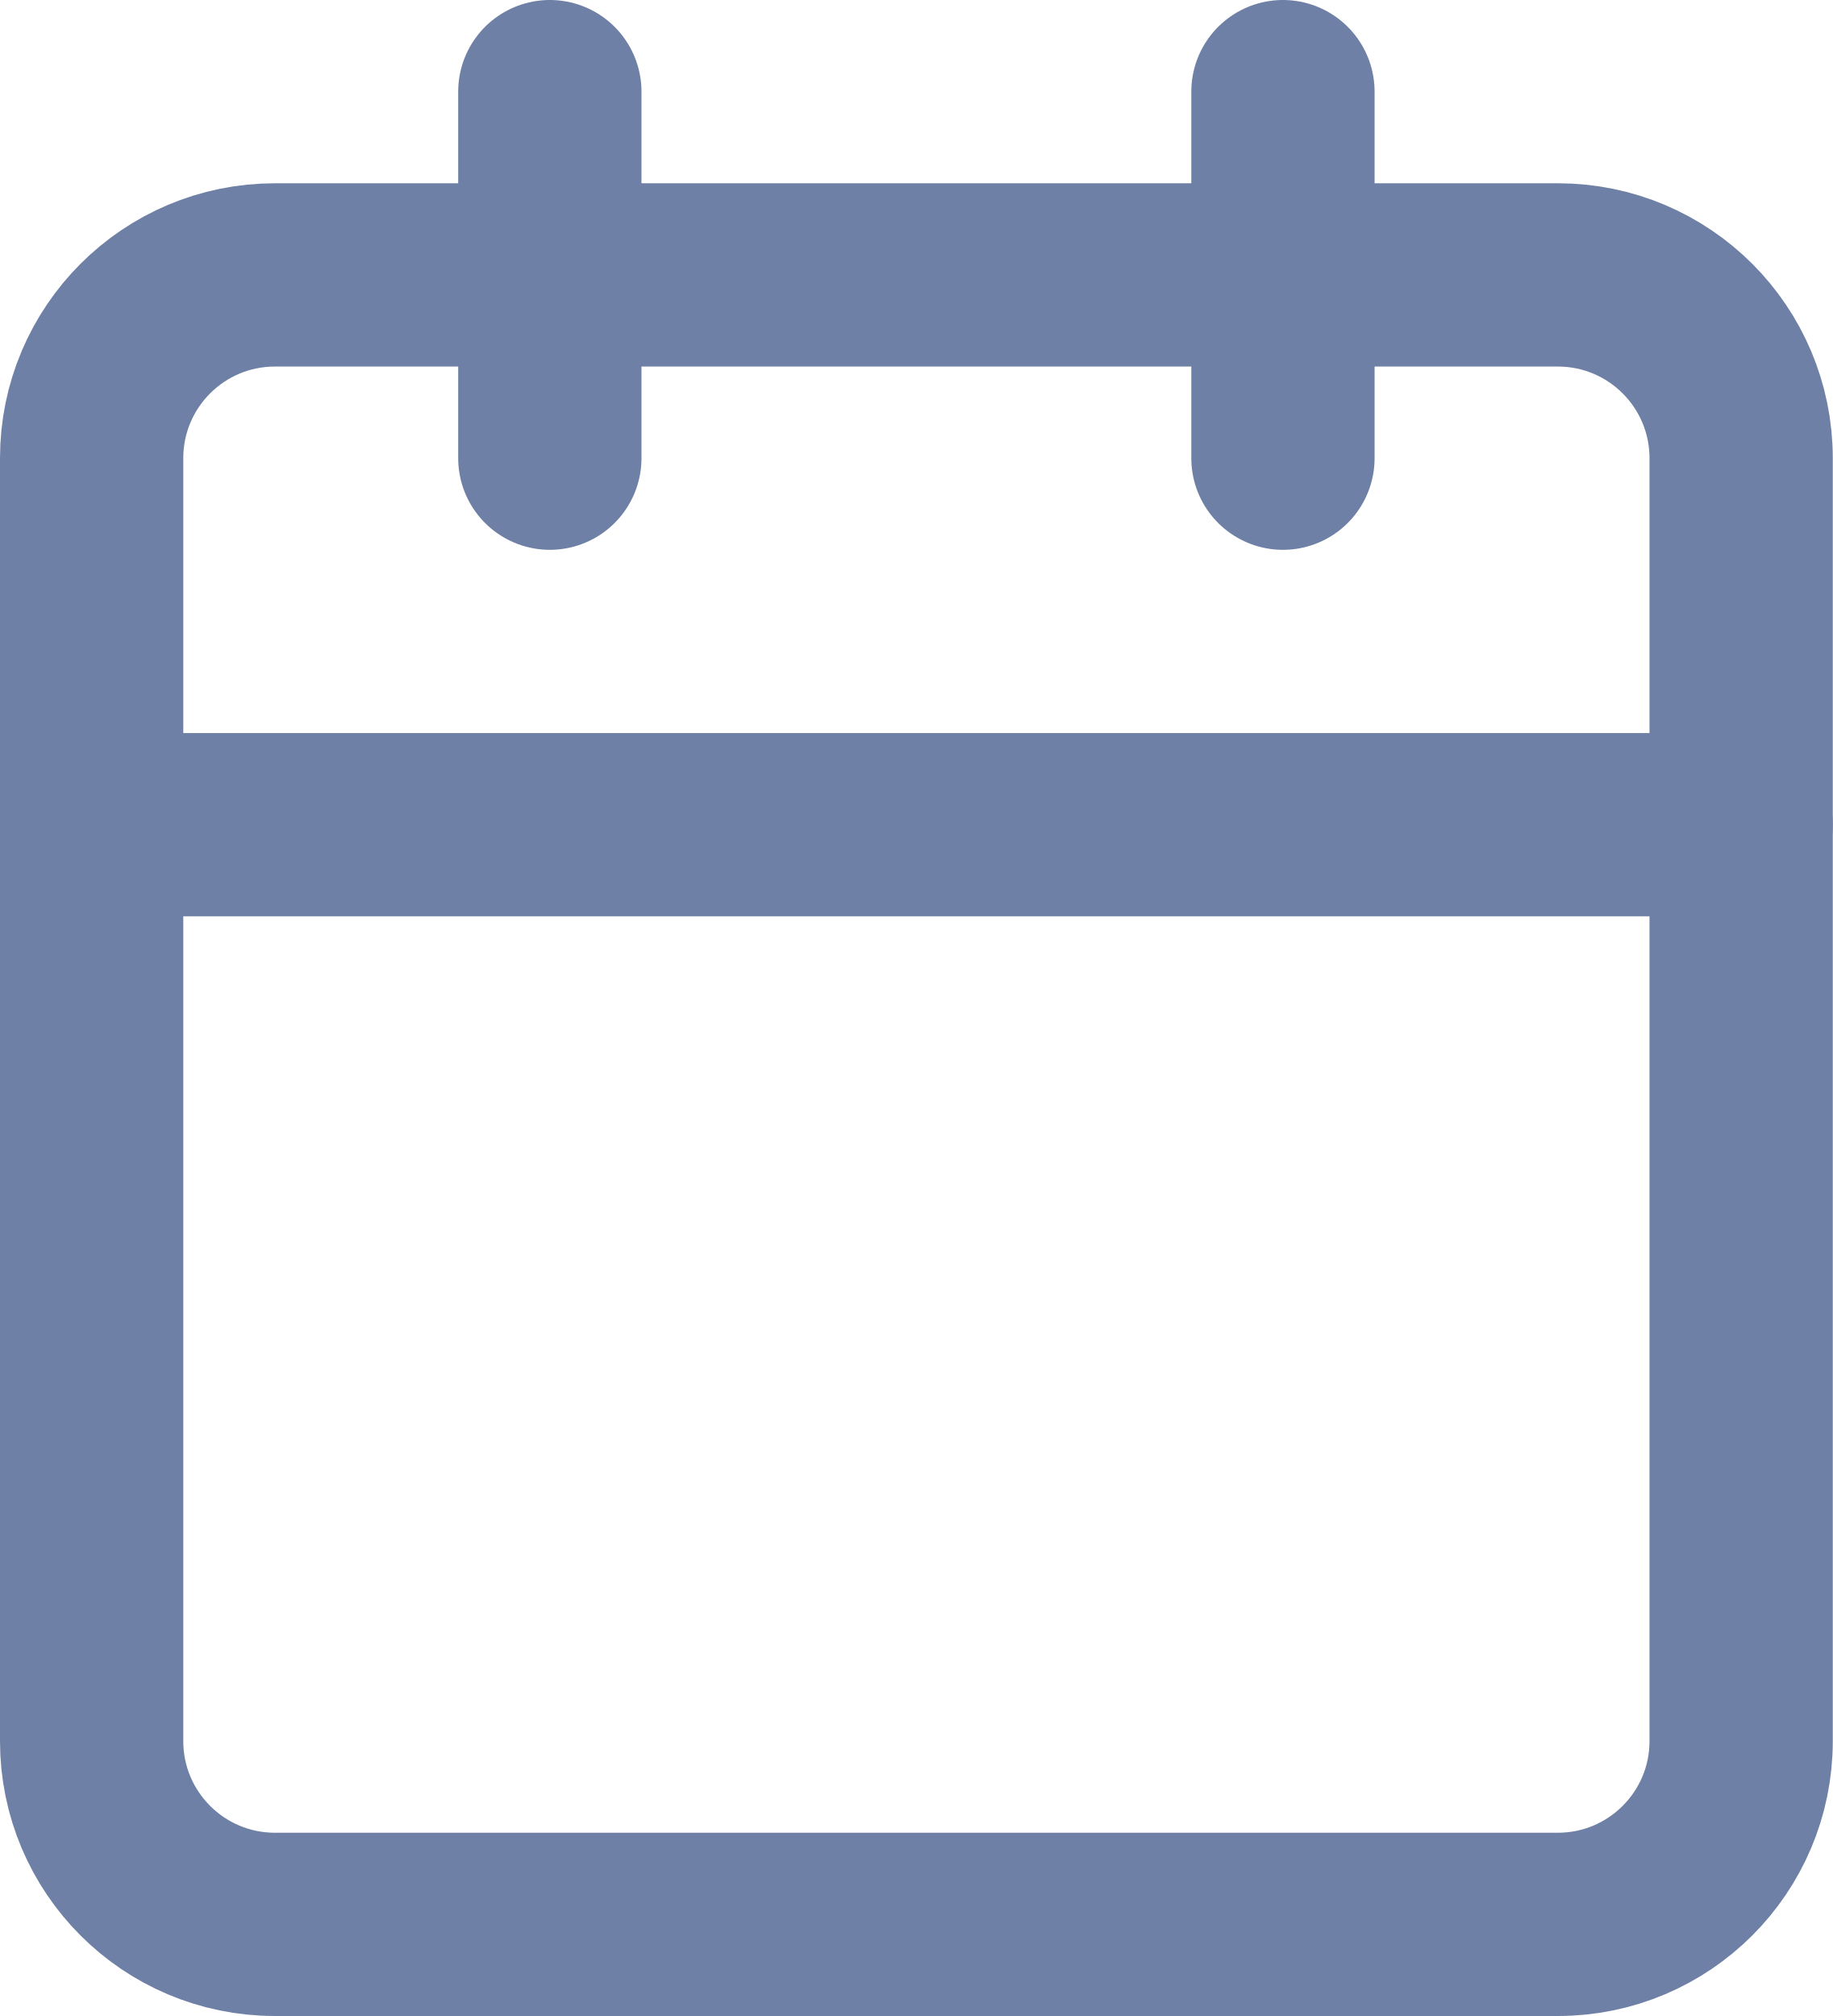
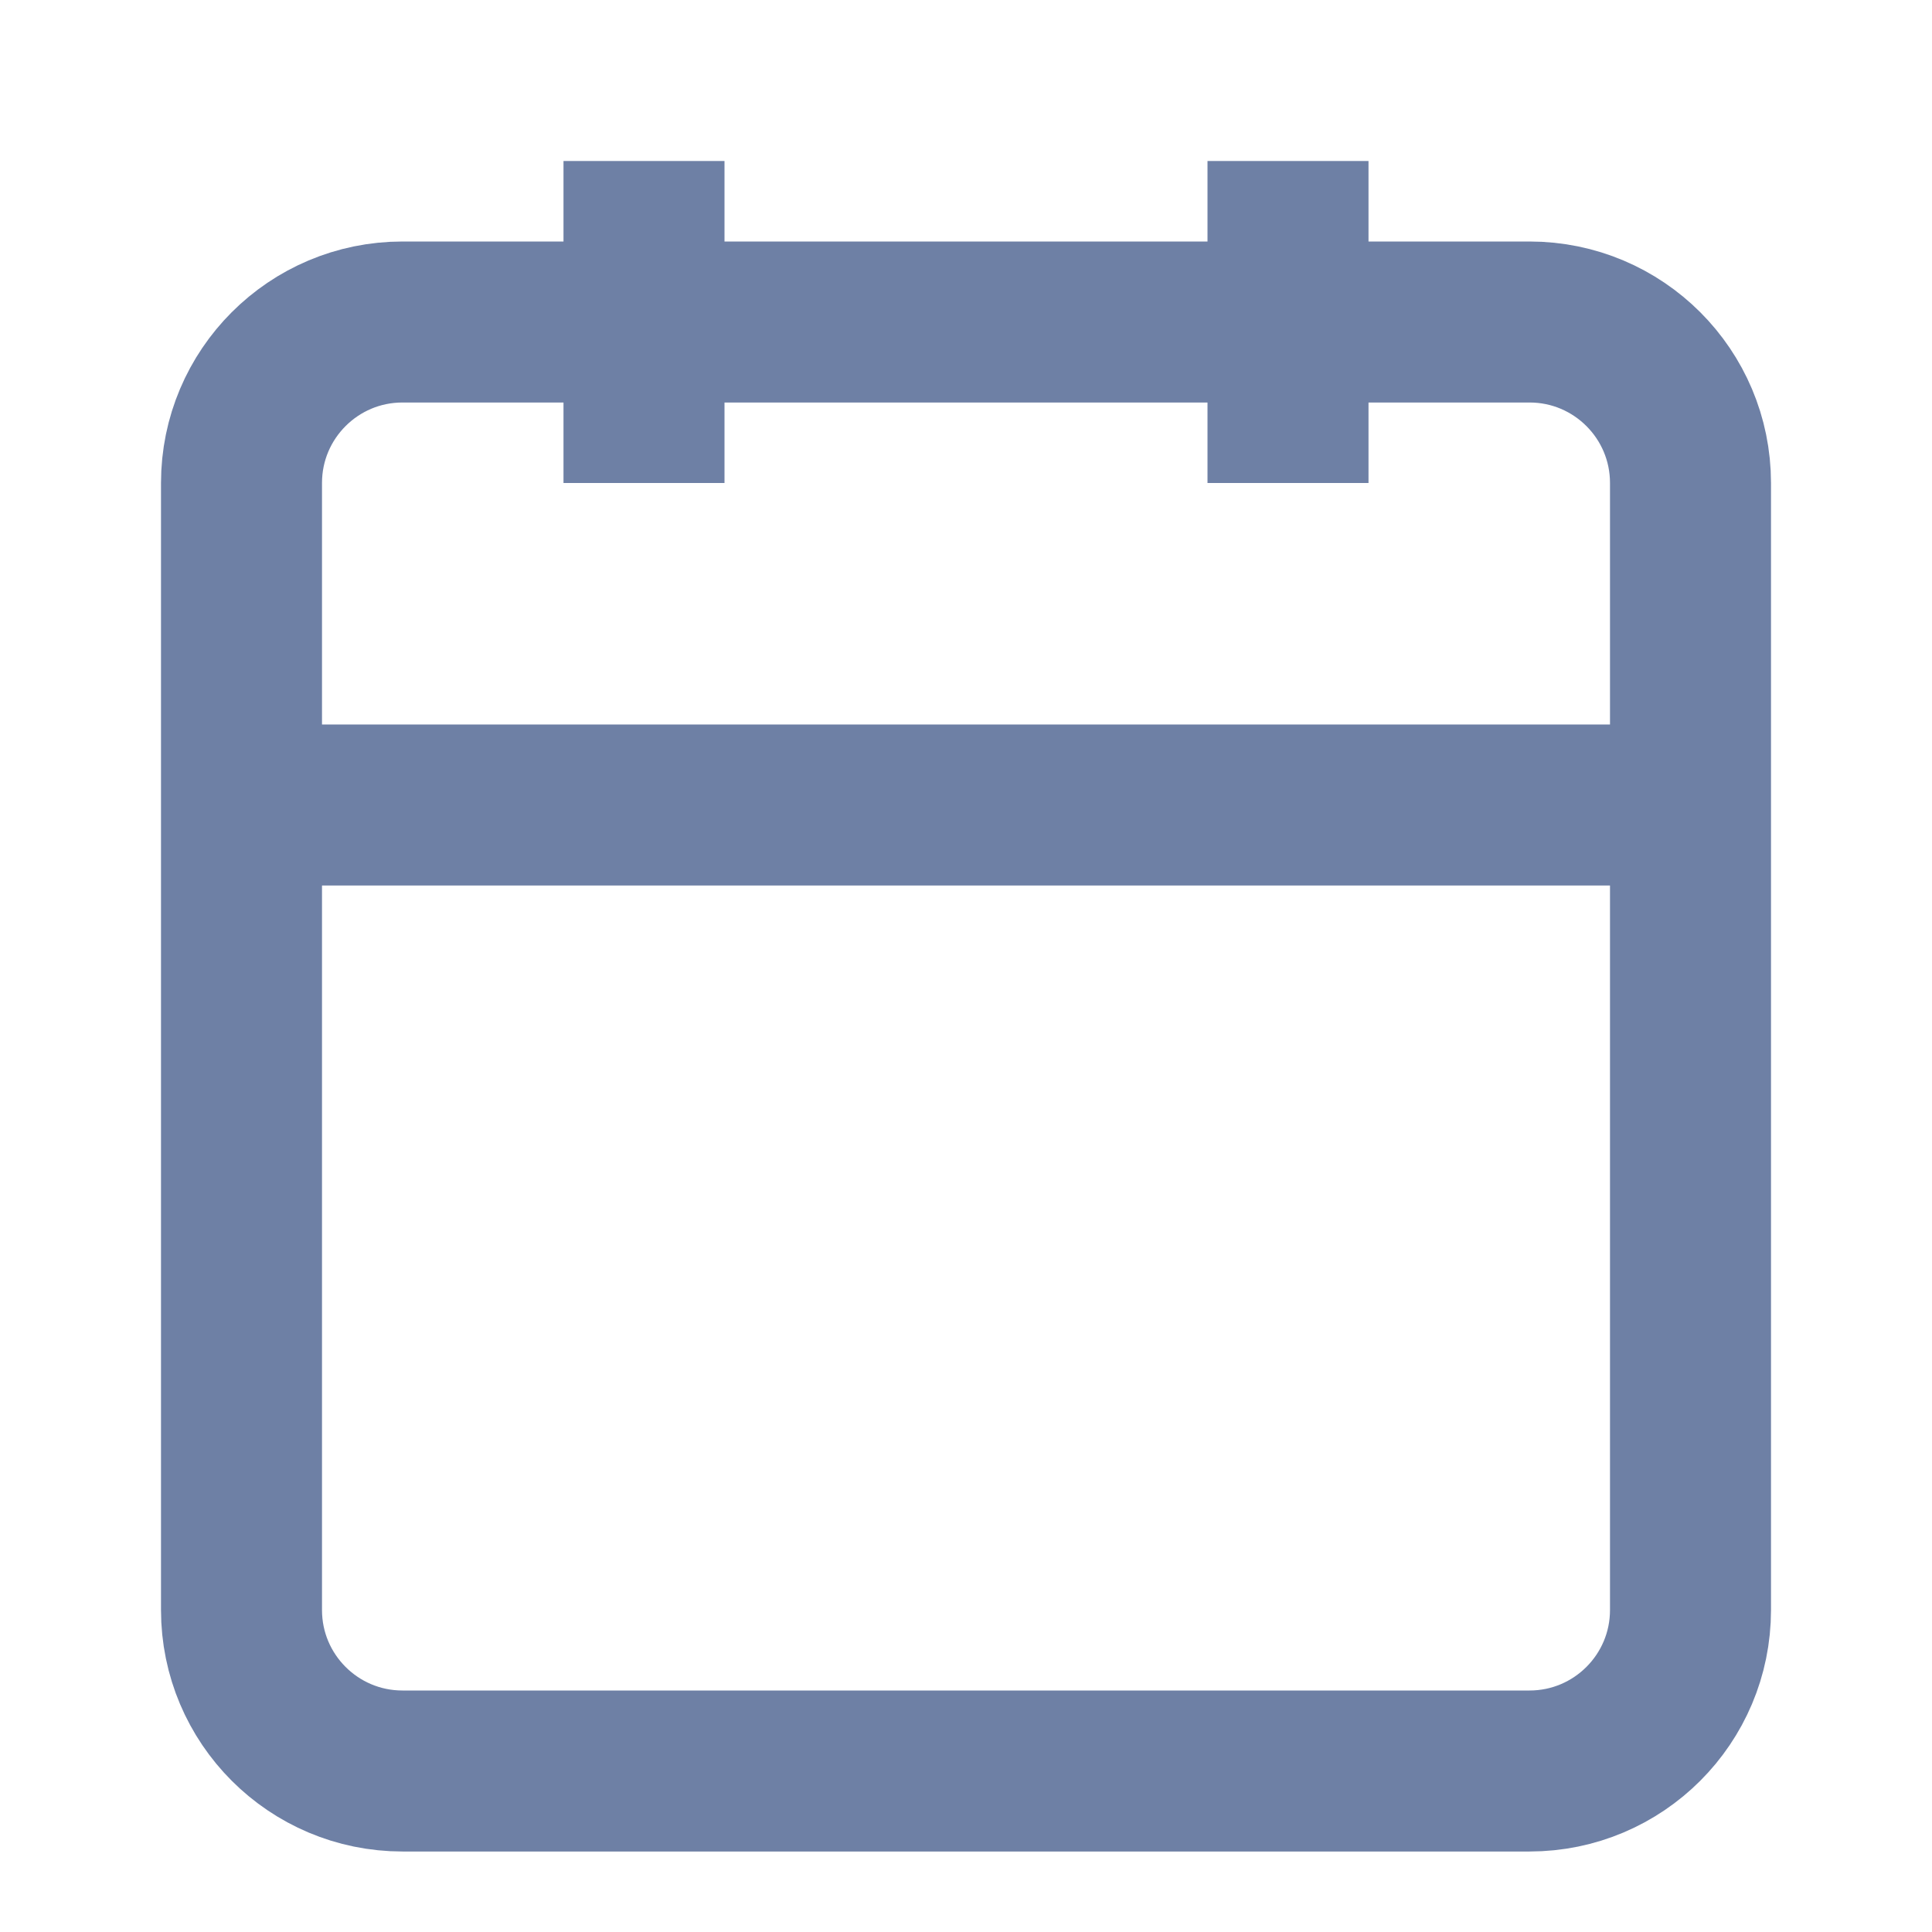
- <svg xmlns="http://www.w3.org/2000/svg" width="20px" height="22px" viewBox="0 0 20 22" version="1.1">
+ <svg xmlns="http://www.w3.org/2000/svg" width="24px" height="24px" viewBox="0 0 24 24" version="1.1">
  <defs />
-   <g id="Page-1" stroke="none" stroke-width="1" fill="none" fill-rule="evenodd" stroke-linecap="round" stroke-linejoin="round">
-     <g id="header-calendar" transform="translate(1, 1)" stroke="#6E80A5" stroke-width="2">
+   <g id="Artboard" stroke="none" stroke-width="1" fill="none" fill-rule="evenodd">
+     <g id="header-calendar-lt" transform="translate(3, 2)" stroke="#6E80A5" stroke-width="2">
      <rect id="Rectangle-path" x="0" y="2" width="18" height="18" rx="2" />
      <path d="M13,0 L13,4" id="Shape" />
      <path d="M5,0 L5,4" id="Shape" />
      <path d="M0,8 L18,8" id="Shape" />
    </g>
  </g>
</svg>
